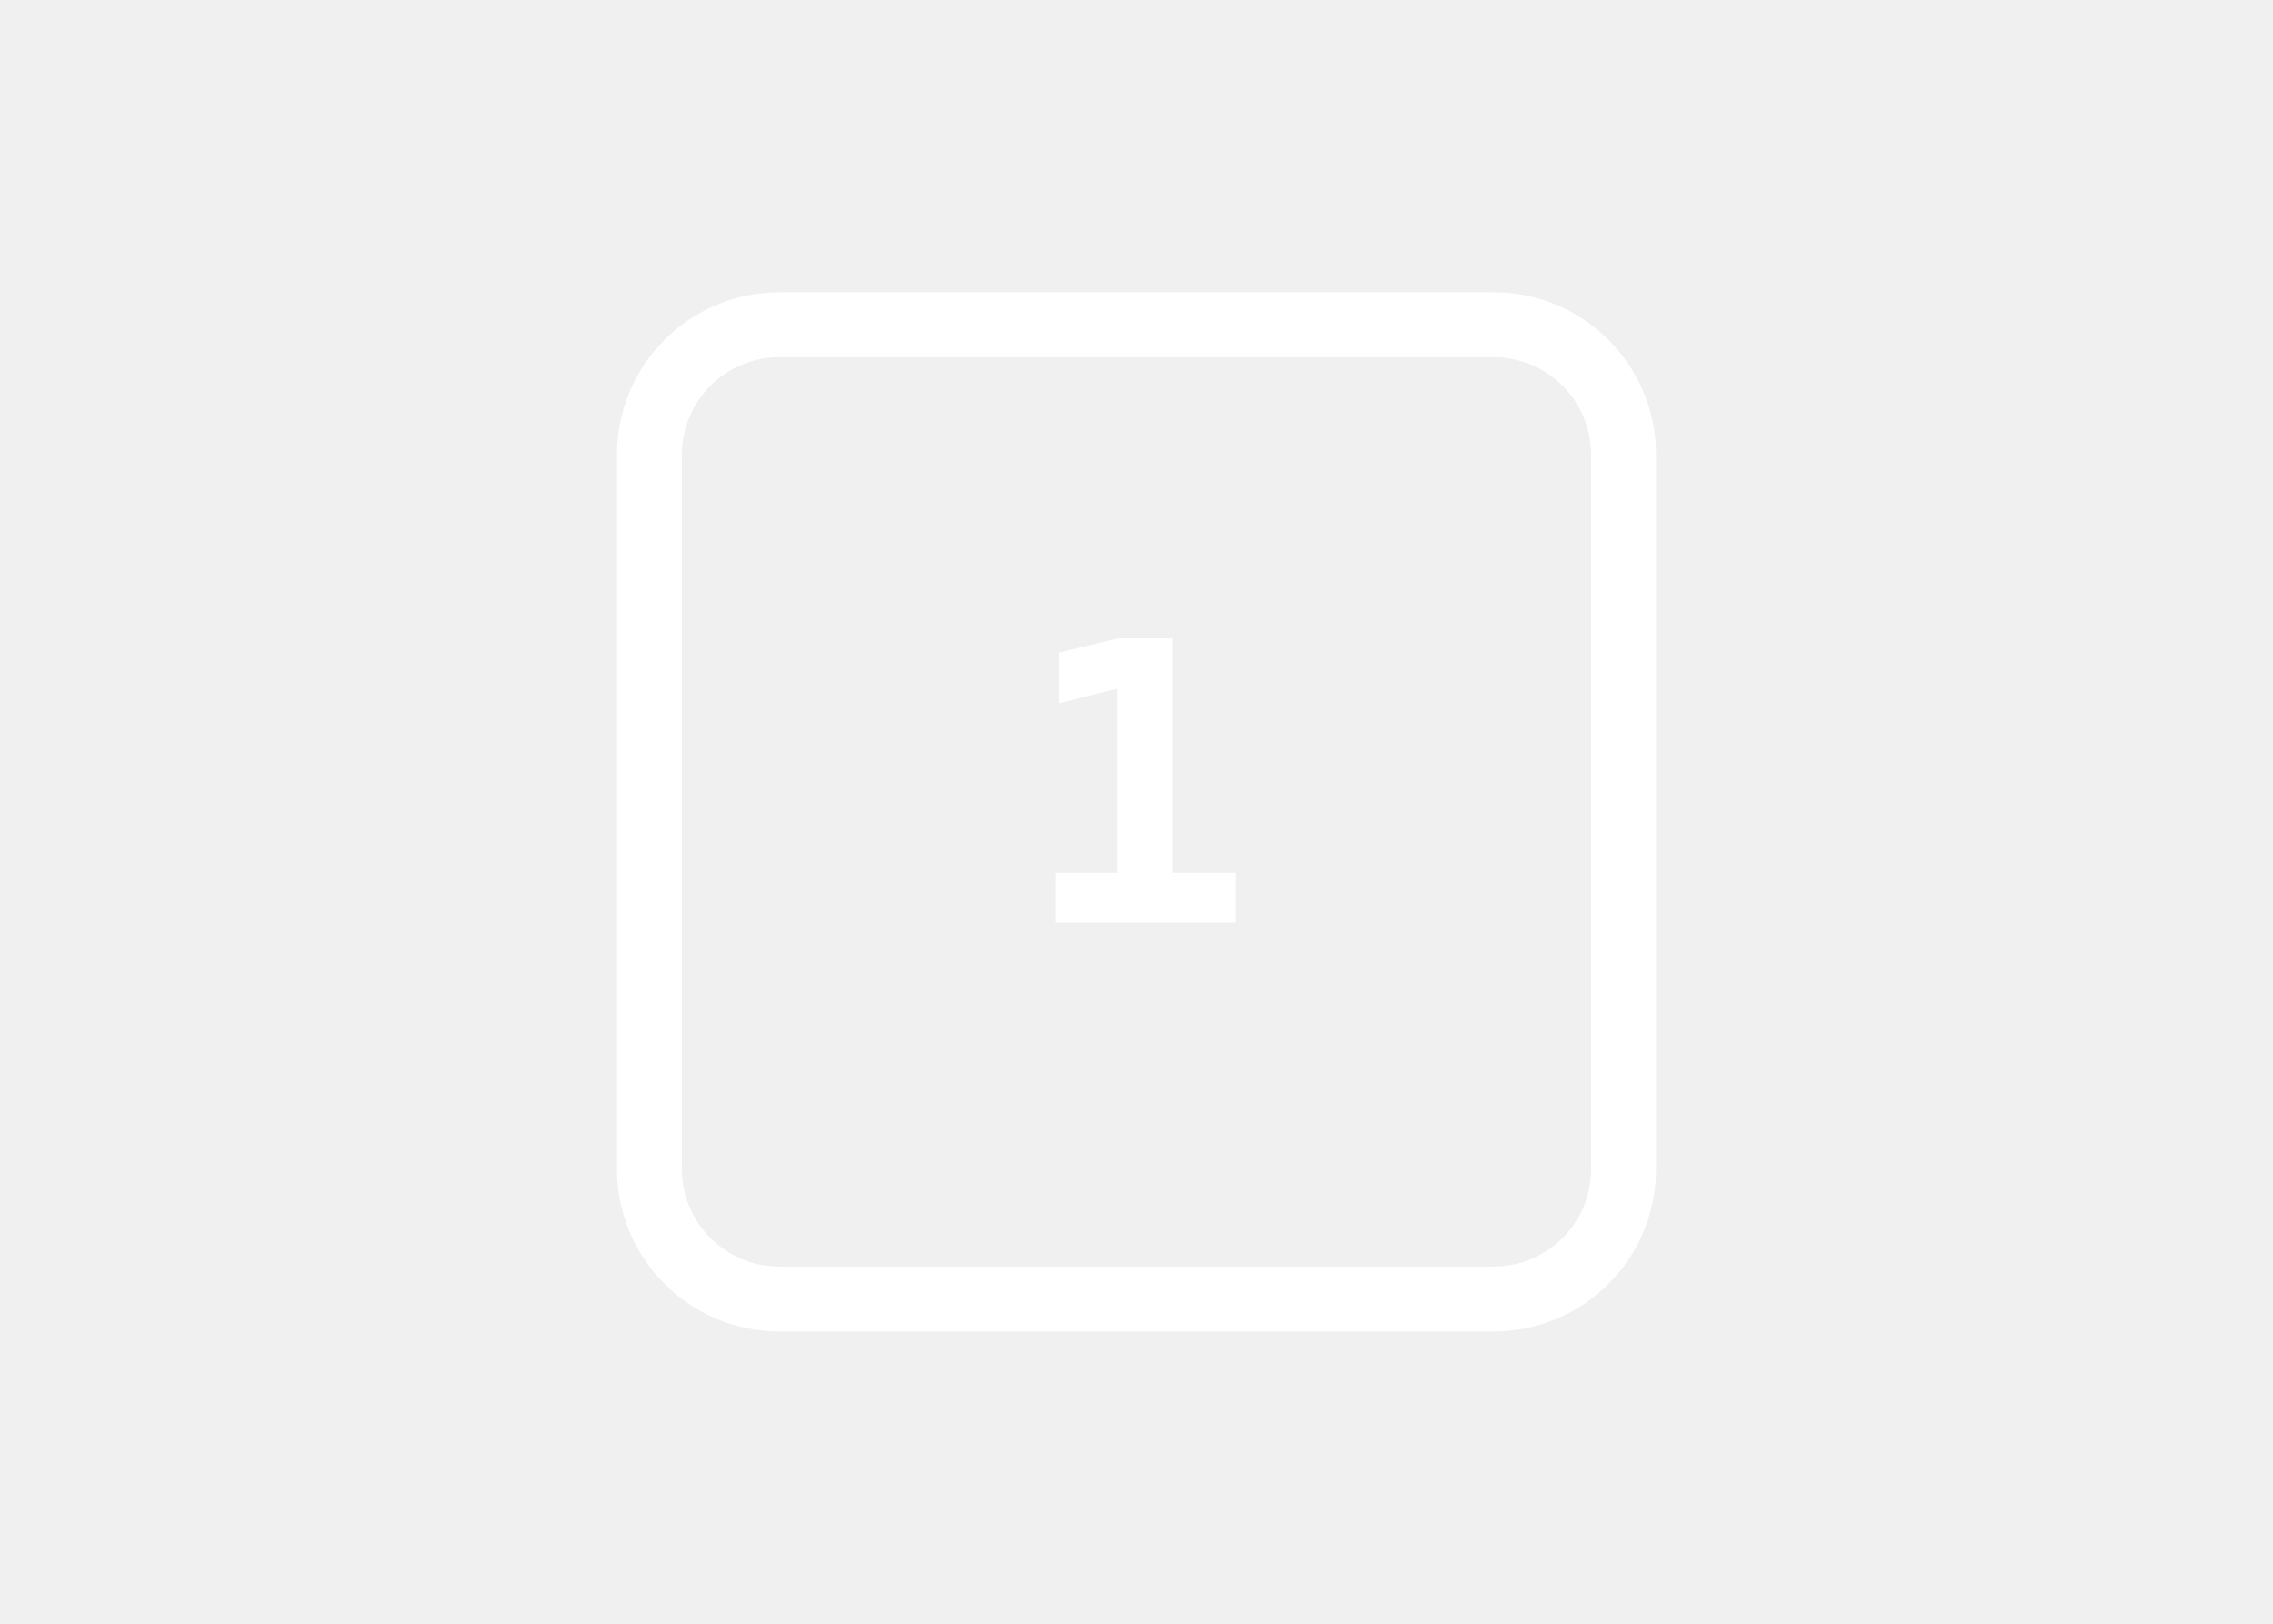
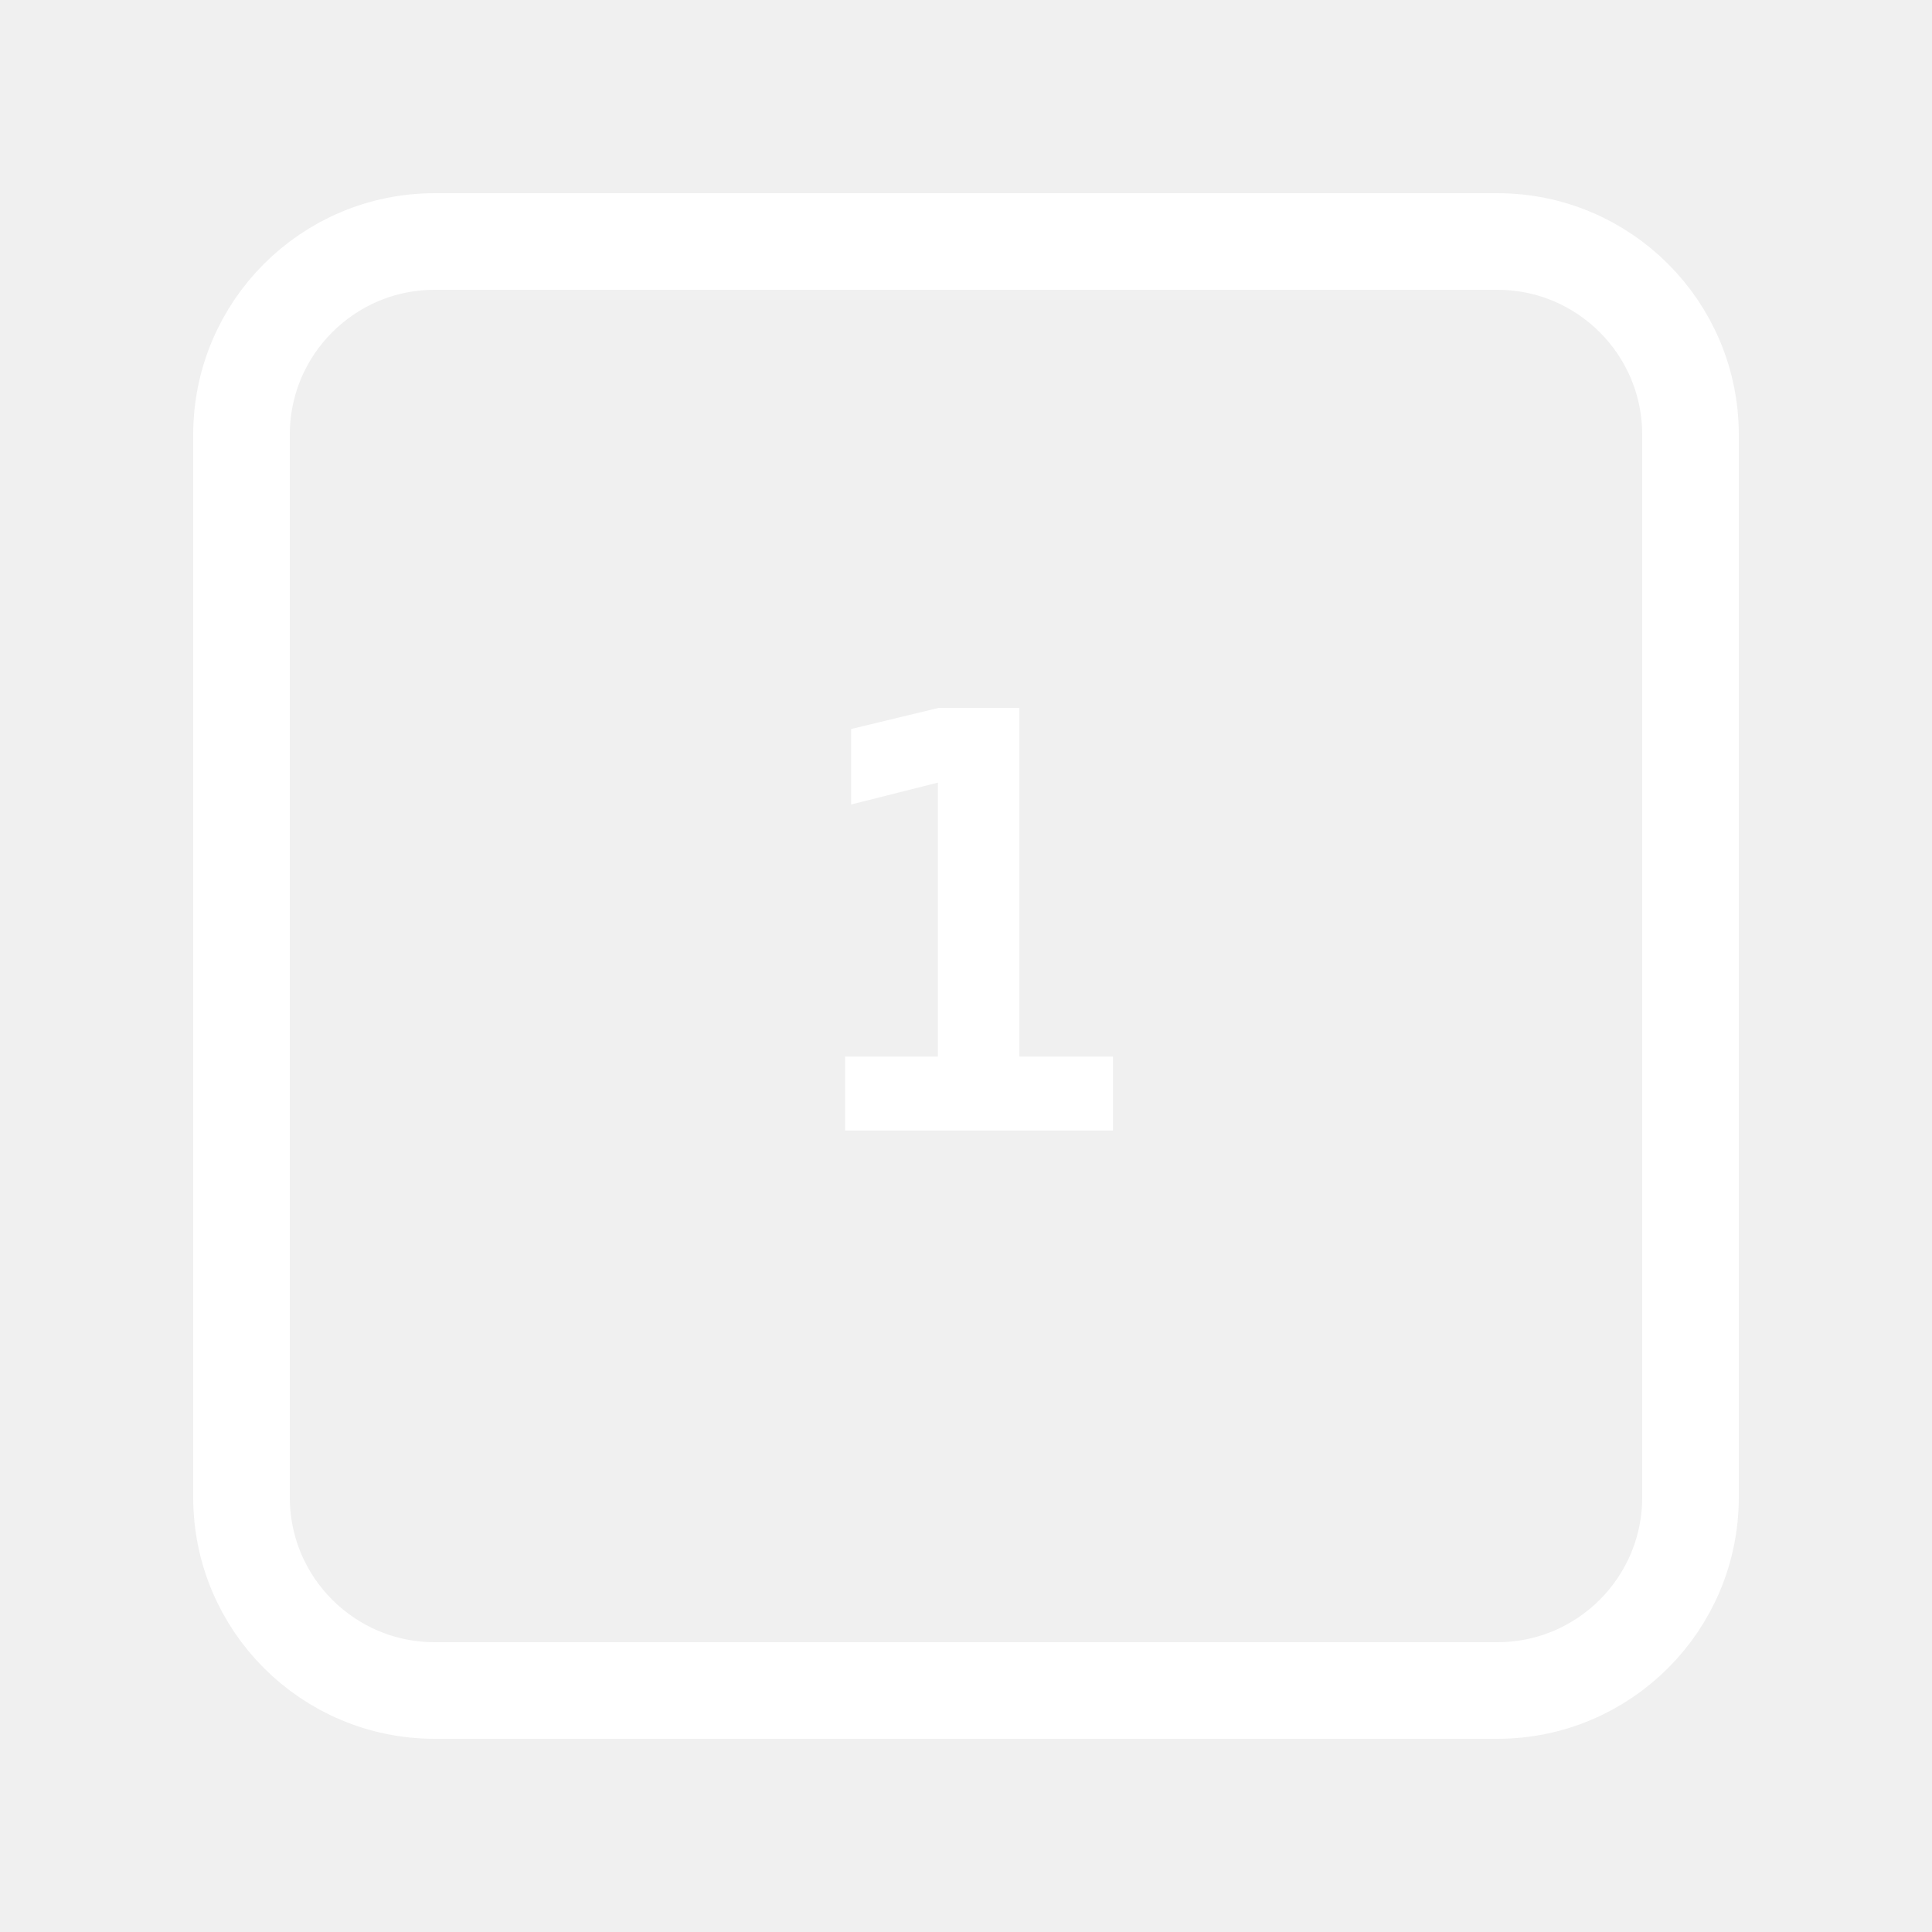
- <svg xmlns="http://www.w3.org/2000/svg" viewBox="-35 -25 70 50" width="70" height="50">
+ <svg xmlns="http://www.w3.org/2000/svg" viewBox="-20 -20 40 40" width="40" height="40">
  <g transform="translate(0, 0)">
    <rect x="-15" y="-15" width="30" height="30" rx="4" ry="4" fill="transparent" stroke="white" stroke-width="2" />
    <text x="0" y="0" fill="white" font-size="12" text-anchor="middle" dominant-baseline="middle" font-weight="bold" font-family="monospace">1</text>
  </g>
</svg>
